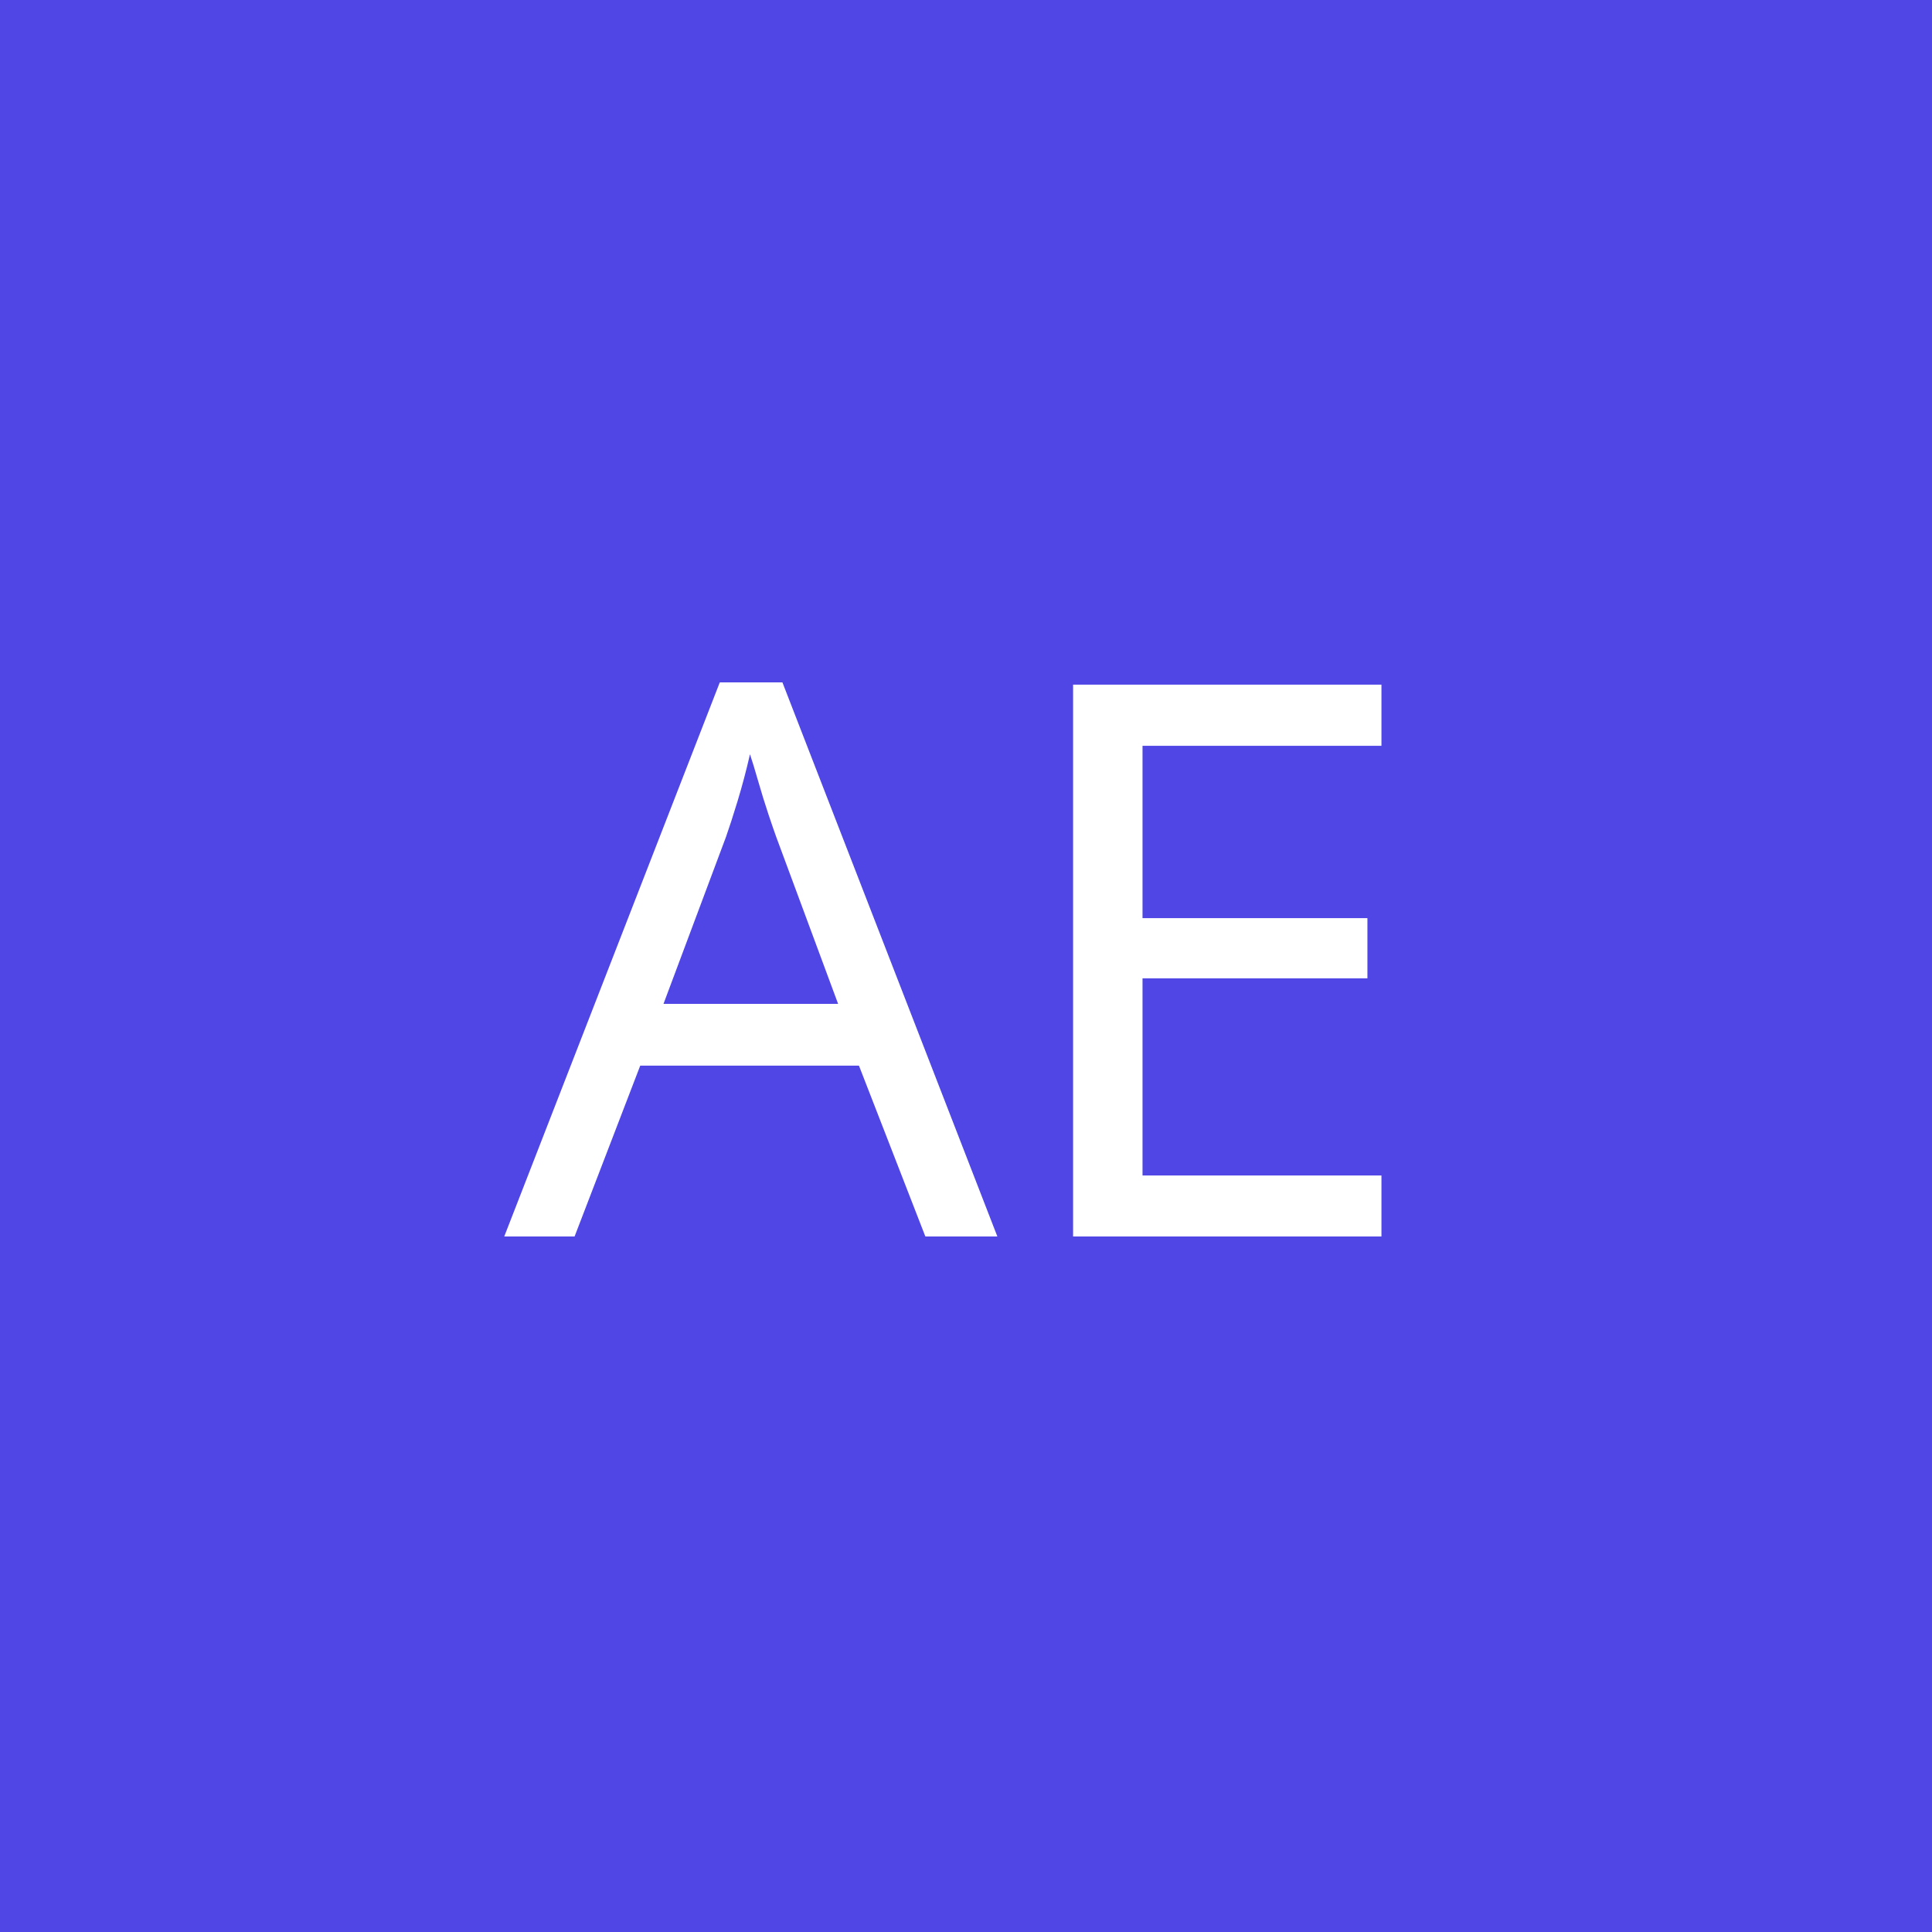
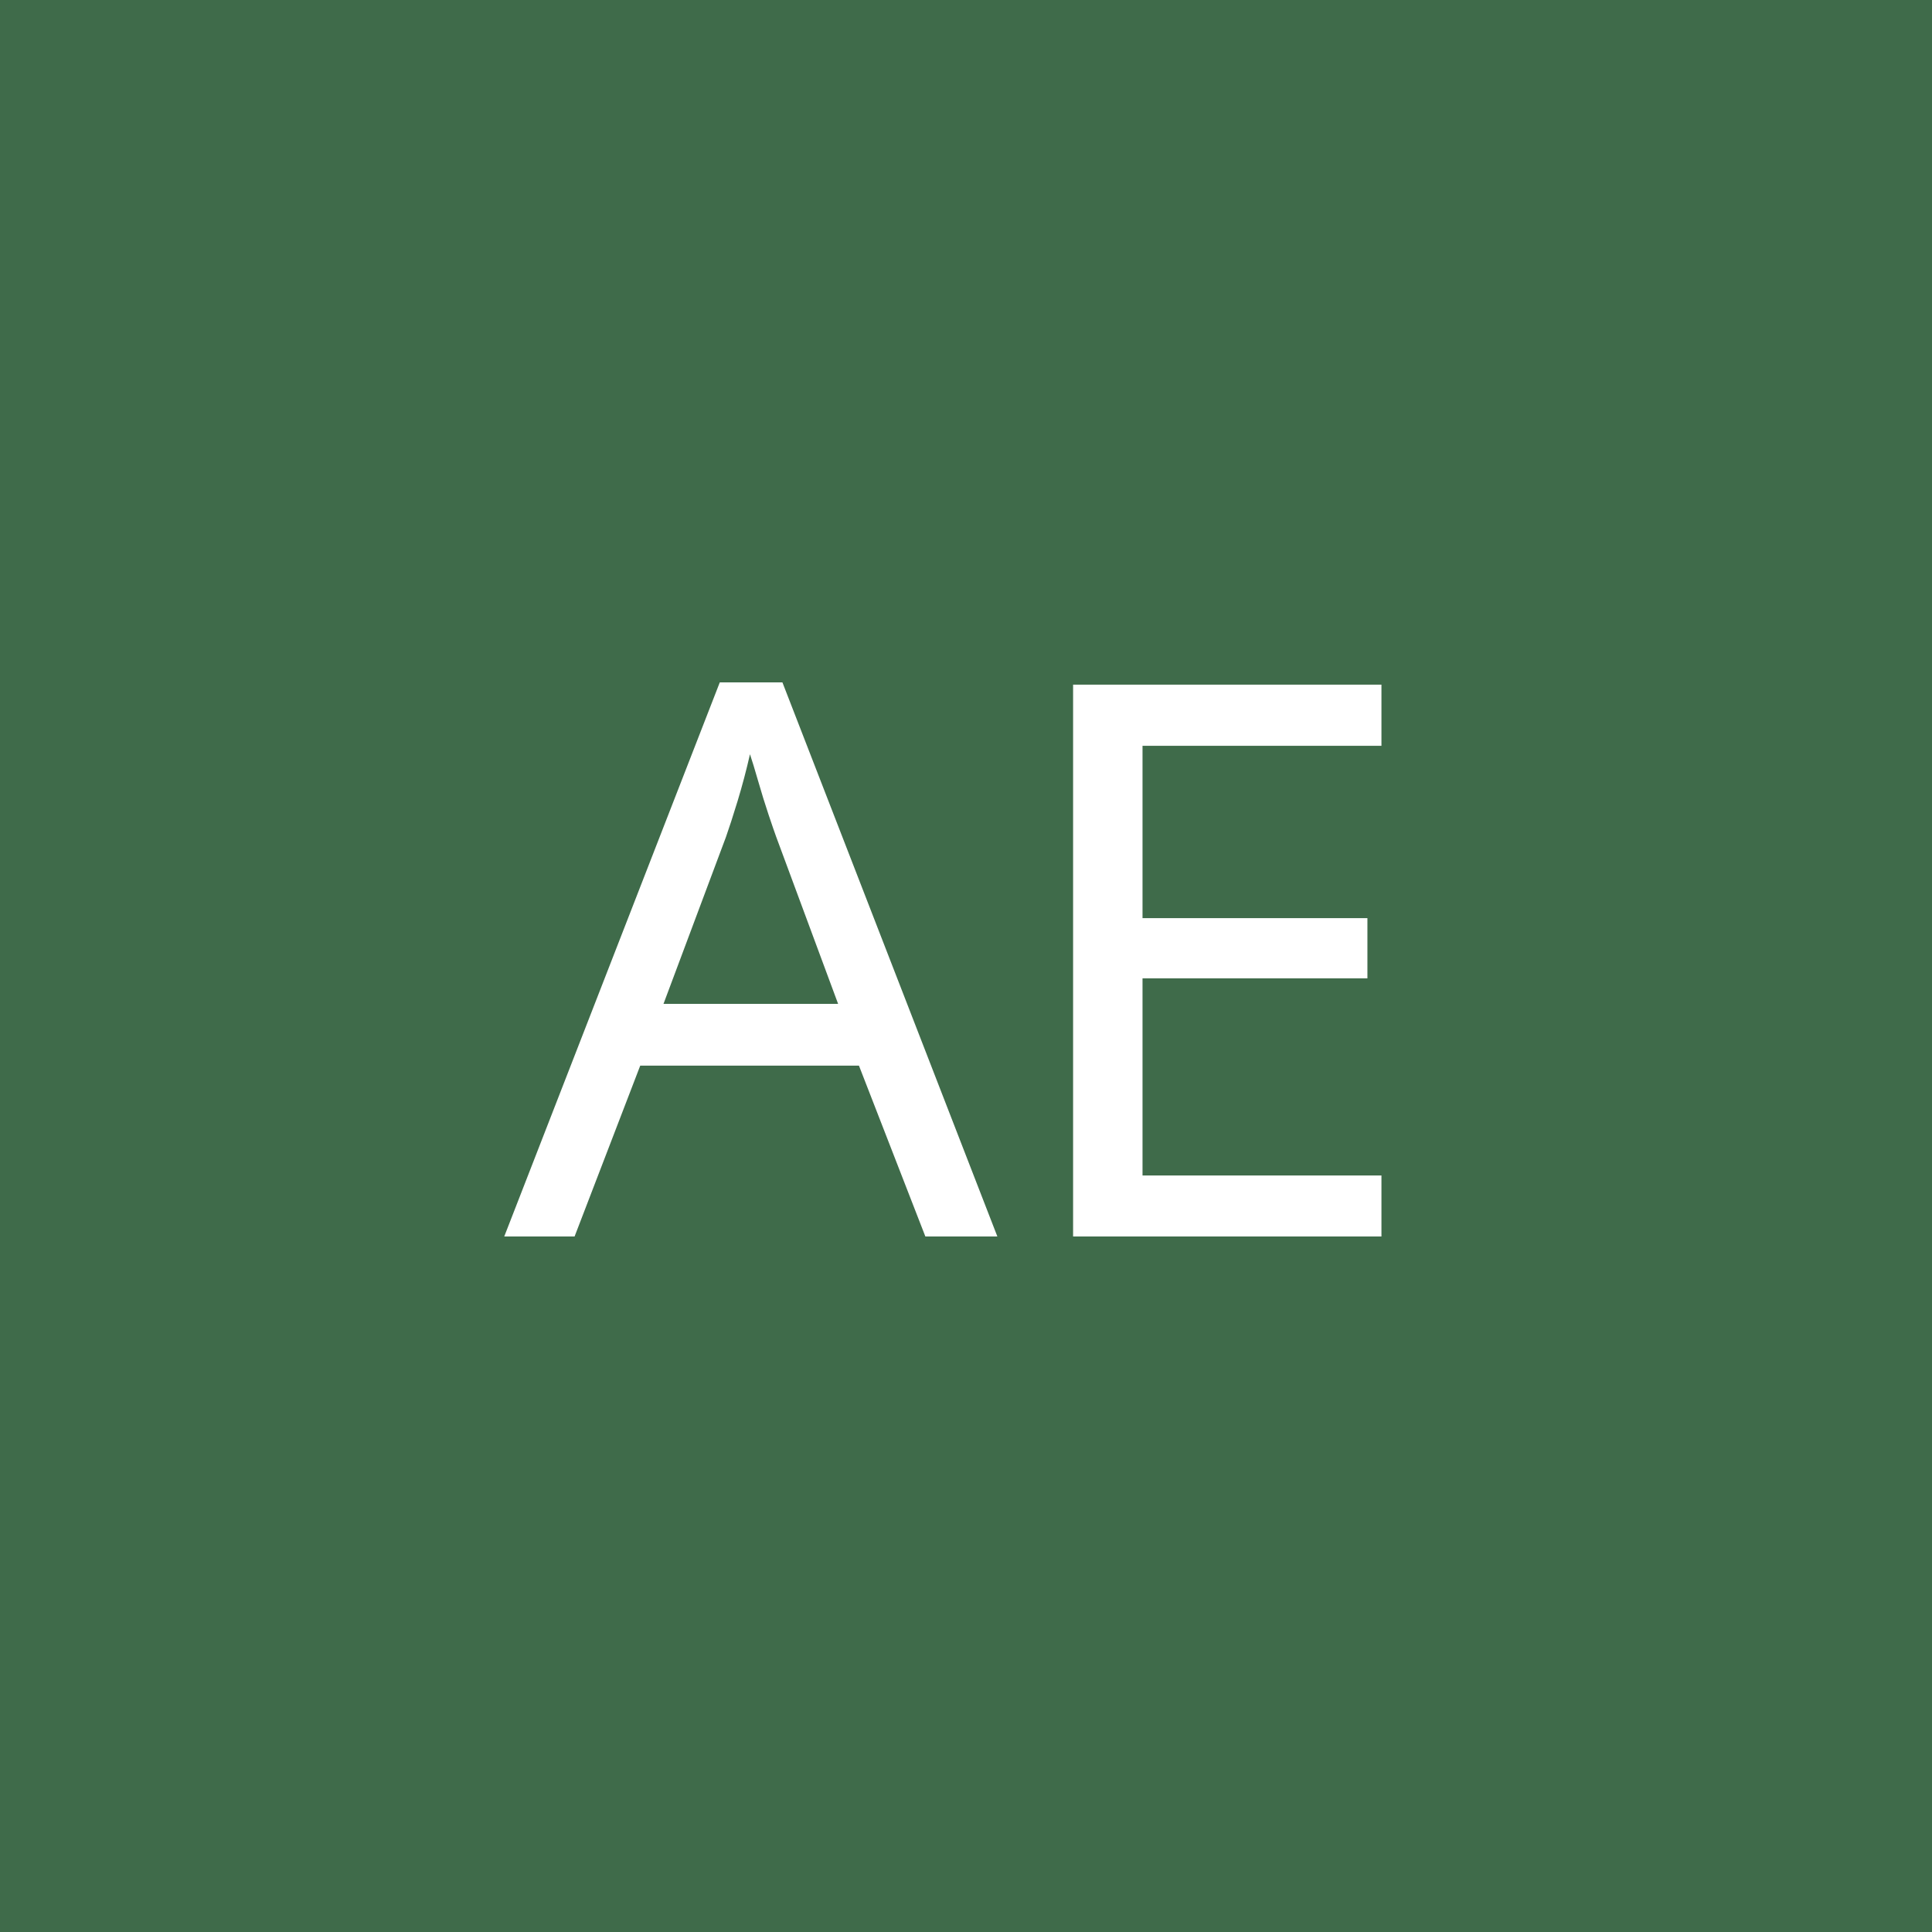
<svg xmlns="http://www.w3.org/2000/svg" viewBox="0 0 200 200">
-   <rect width="200" height="200" fill="#4f46e5" />
+   <rect width="200" height="200" fill="#3f6b4a" />
  <text x="100" y="100" dy=".35em" text-anchor="middle" font-family="system-ui, sans-serif" font-size="80" fill="#ffffff">AE</text>
</svg>
